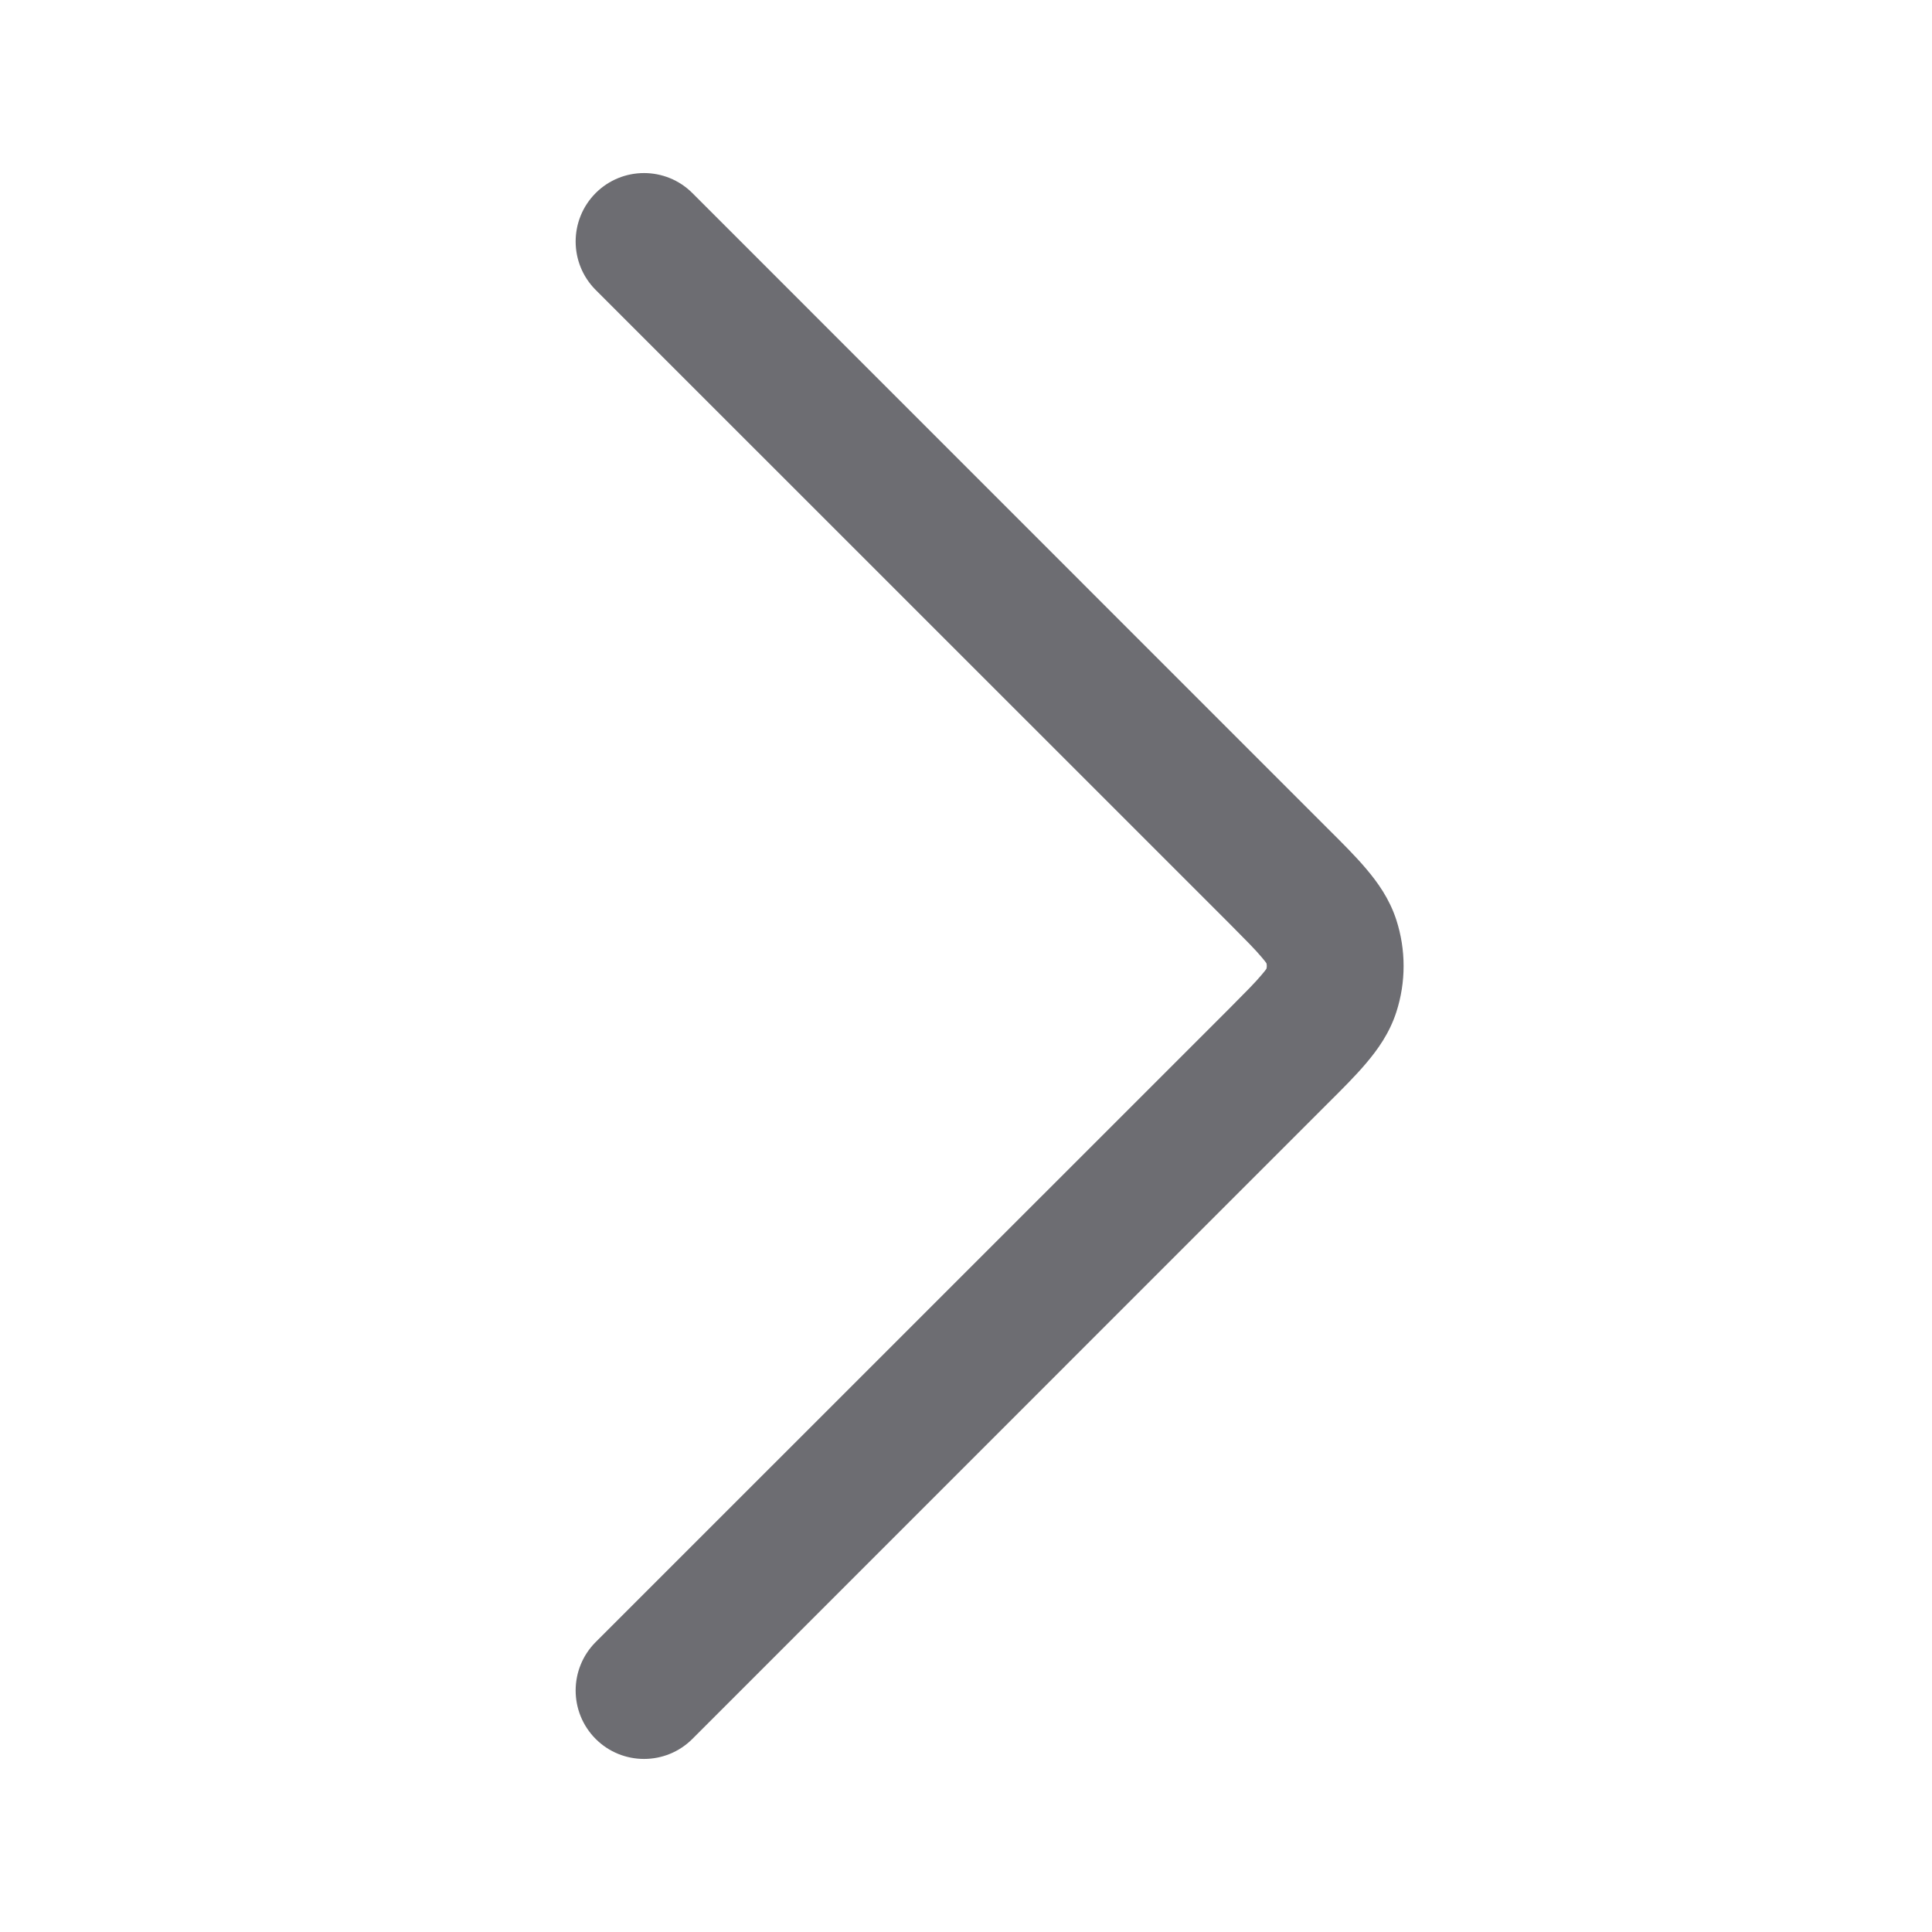
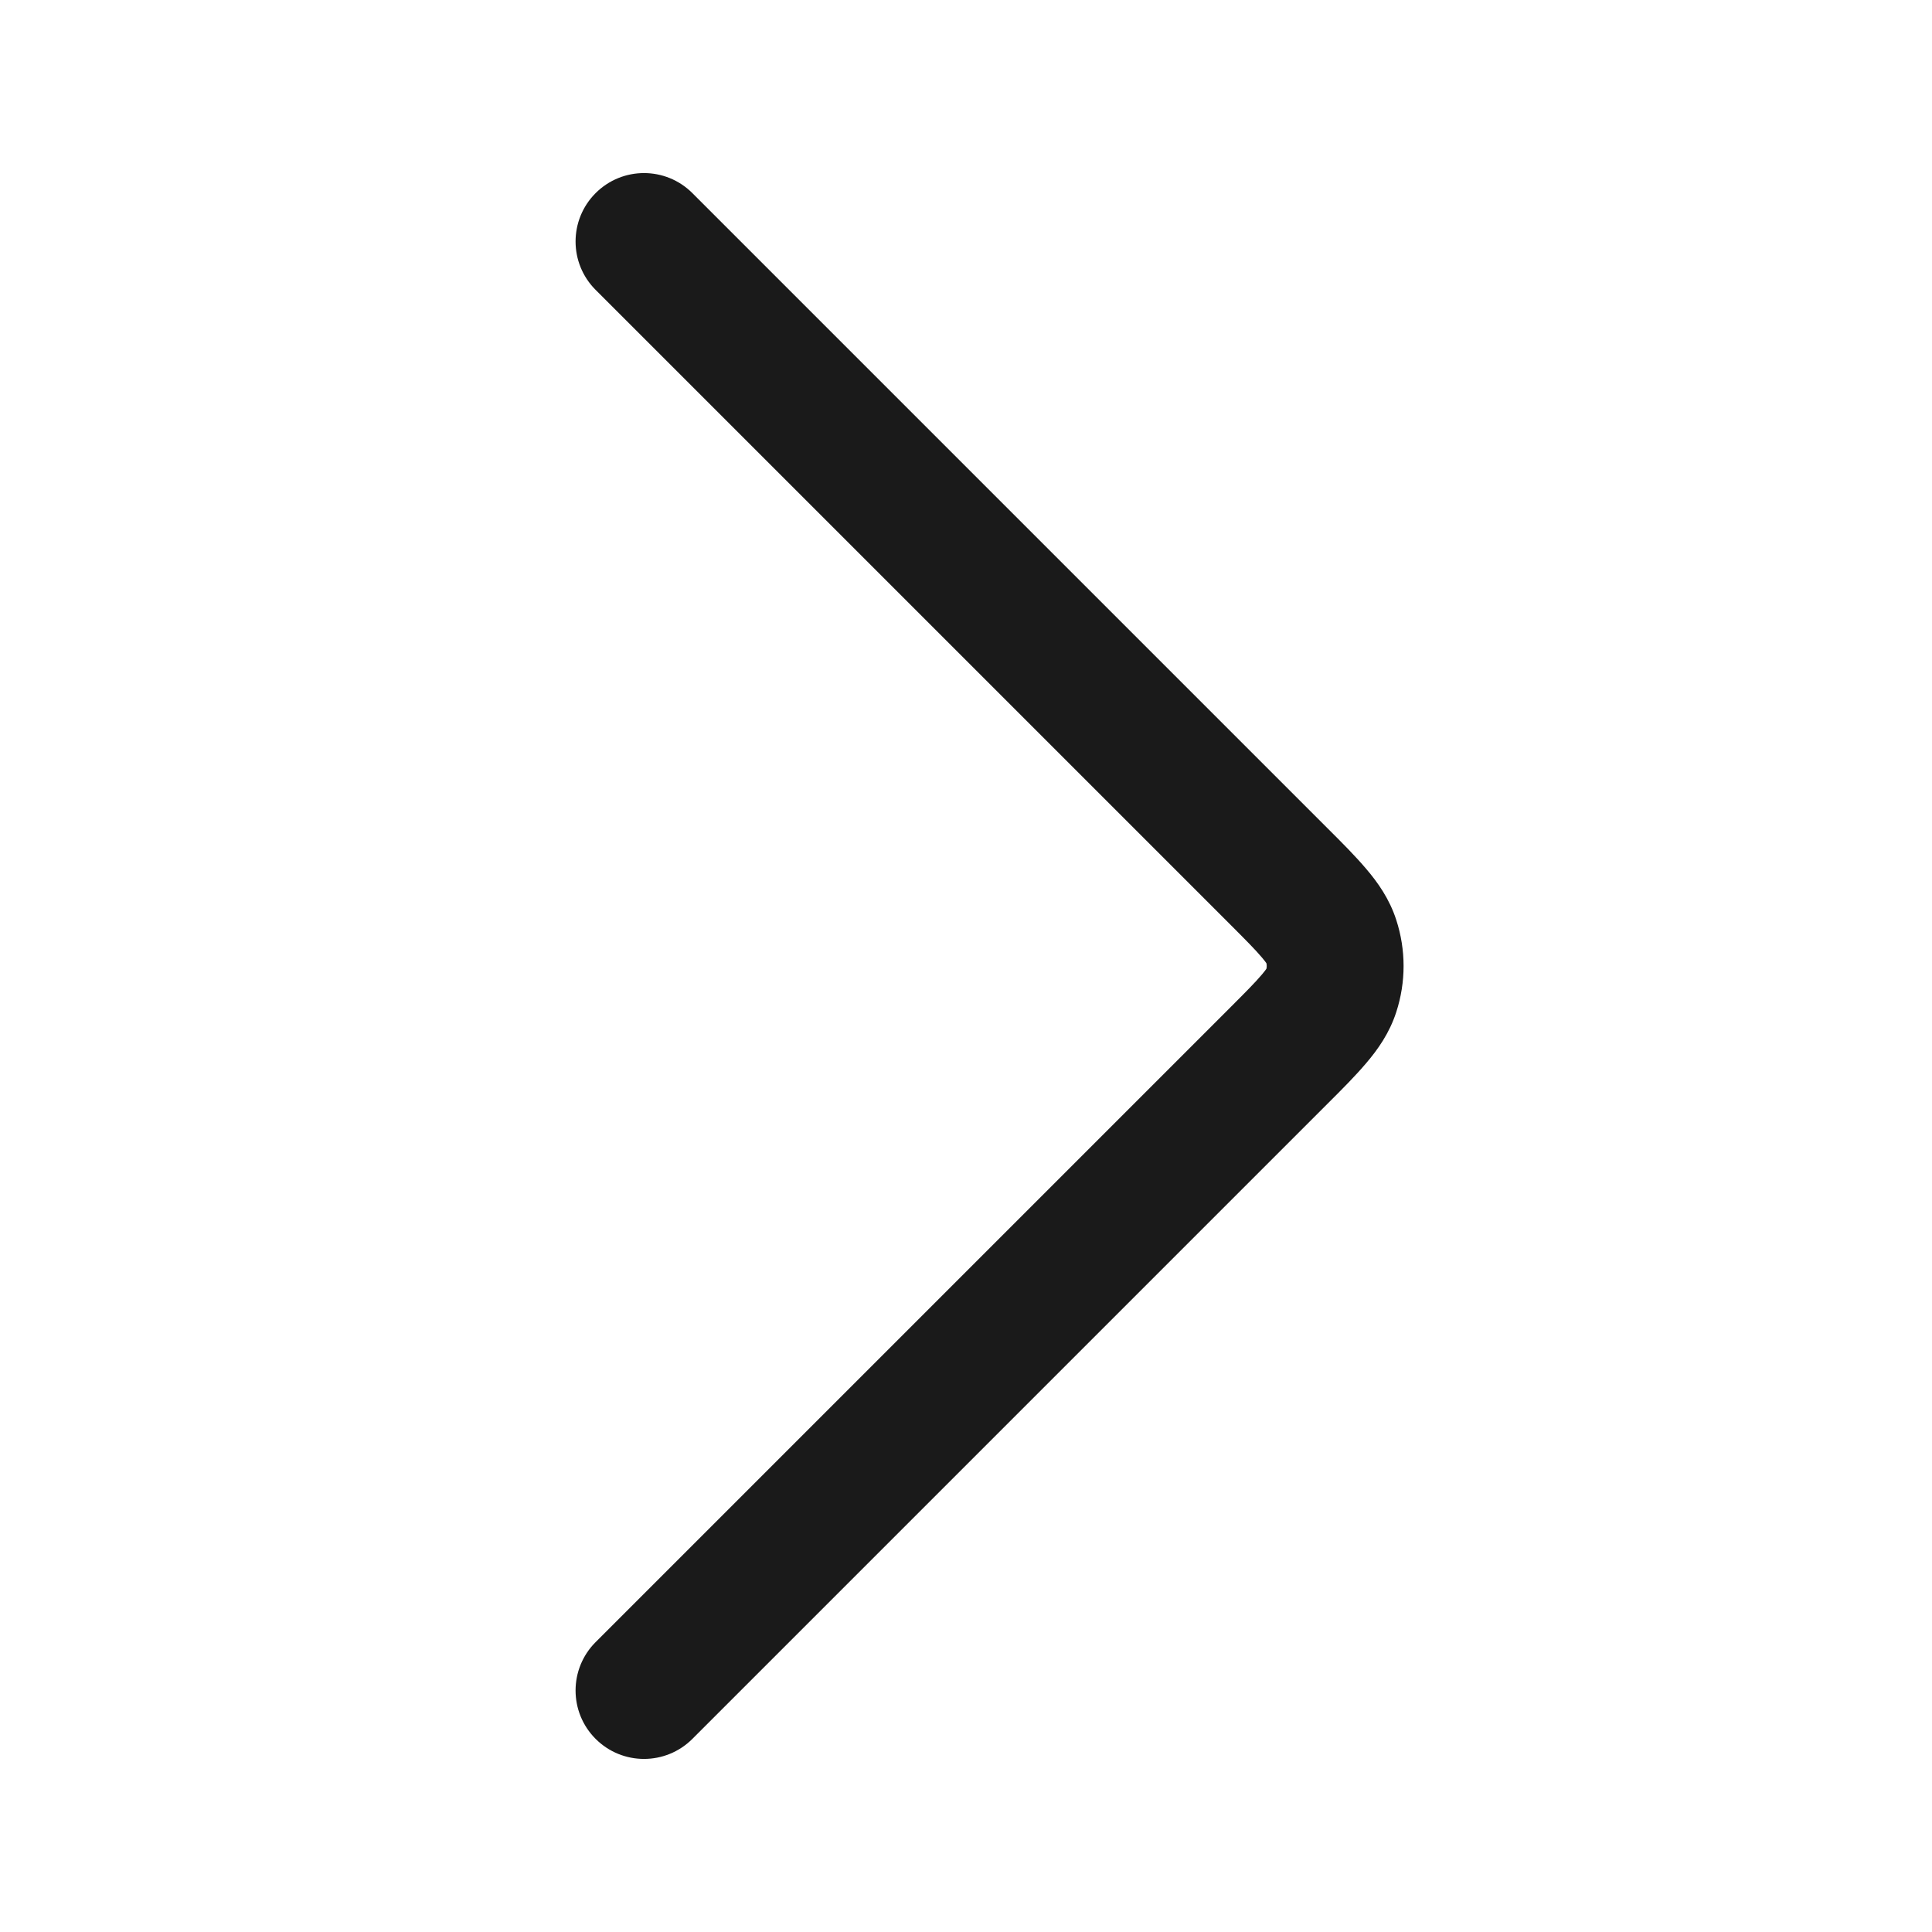
- <svg xmlns="http://www.w3.org/2000/svg" width="16" height="16" viewBox="0 0 16 16" fill="none">
-   <path fill-rule="evenodd" clip-rule="evenodd" d="M4.933 1.599C4.712 1.821 4.712 2.179 4.933 2.401L10.179 7.646C10.317 7.785 10.397 7.865 10.45 7.929C10.472 7.954 10.483 7.97 10.488 7.977C10.492 7.992 10.492 8.008 10.488 8.023C10.483 8.03 10.472 8.046 10.45 8.071C10.397 8.135 10.317 8.215 10.179 8.354L4.933 13.599C4.712 13.821 4.712 14.179 4.933 14.401C5.154 14.622 5.513 14.622 5.734 14.401L10.993 9.141C11.114 9.021 11.227 8.908 11.314 8.805C11.409 8.693 11.507 8.557 11.564 8.381C11.644 8.133 11.644 7.867 11.564 7.619C11.507 7.443 11.409 7.307 11.314 7.195C11.227 7.092 11.114 6.979 10.993 6.859L5.734 1.599C5.513 1.378 5.154 1.378 4.933 1.599Z" fill="#3C3C43" fill-opacity="0.75" />
+ <svg xmlns="http://www.w3.org/2000/svg" width="24" height="24" viewBox="0 0 24 24" fill="none">
+   <path fill-rule="evenodd" clip-rule="evenodd" d="M7.399 2.399C7.067 2.731 7.067 3.269 7.399 3.601L15.268 11.47C15.476 11.678 15.595 11.798 15.675 11.893C15.708 11.932 15.725 11.955 15.732 11.966C15.737 11.988 15.737 12.012 15.732 12.034C15.725 12.045 15.708 12.068 15.675 12.107C15.595 12.202 15.476 12.322 15.268 12.53L7.399 20.399C7.067 20.731 7.067 21.269 7.399 21.601C7.731 21.933 8.269 21.933 8.601 21.601L16.49 13.712C16.671 13.532 16.84 13.362 16.971 13.207C17.114 13.04 17.26 12.835 17.345 12.572C17.466 12.2 17.466 11.8 17.345 11.428C17.26 11.165 17.114 10.96 16.971 10.793C16.84 10.638 16.671 10.468 16.49 10.288L8.601 2.399C8.269 2.067 7.731 2.067 7.399 2.399Z" fill="#1A1A1A" />
</svg>
